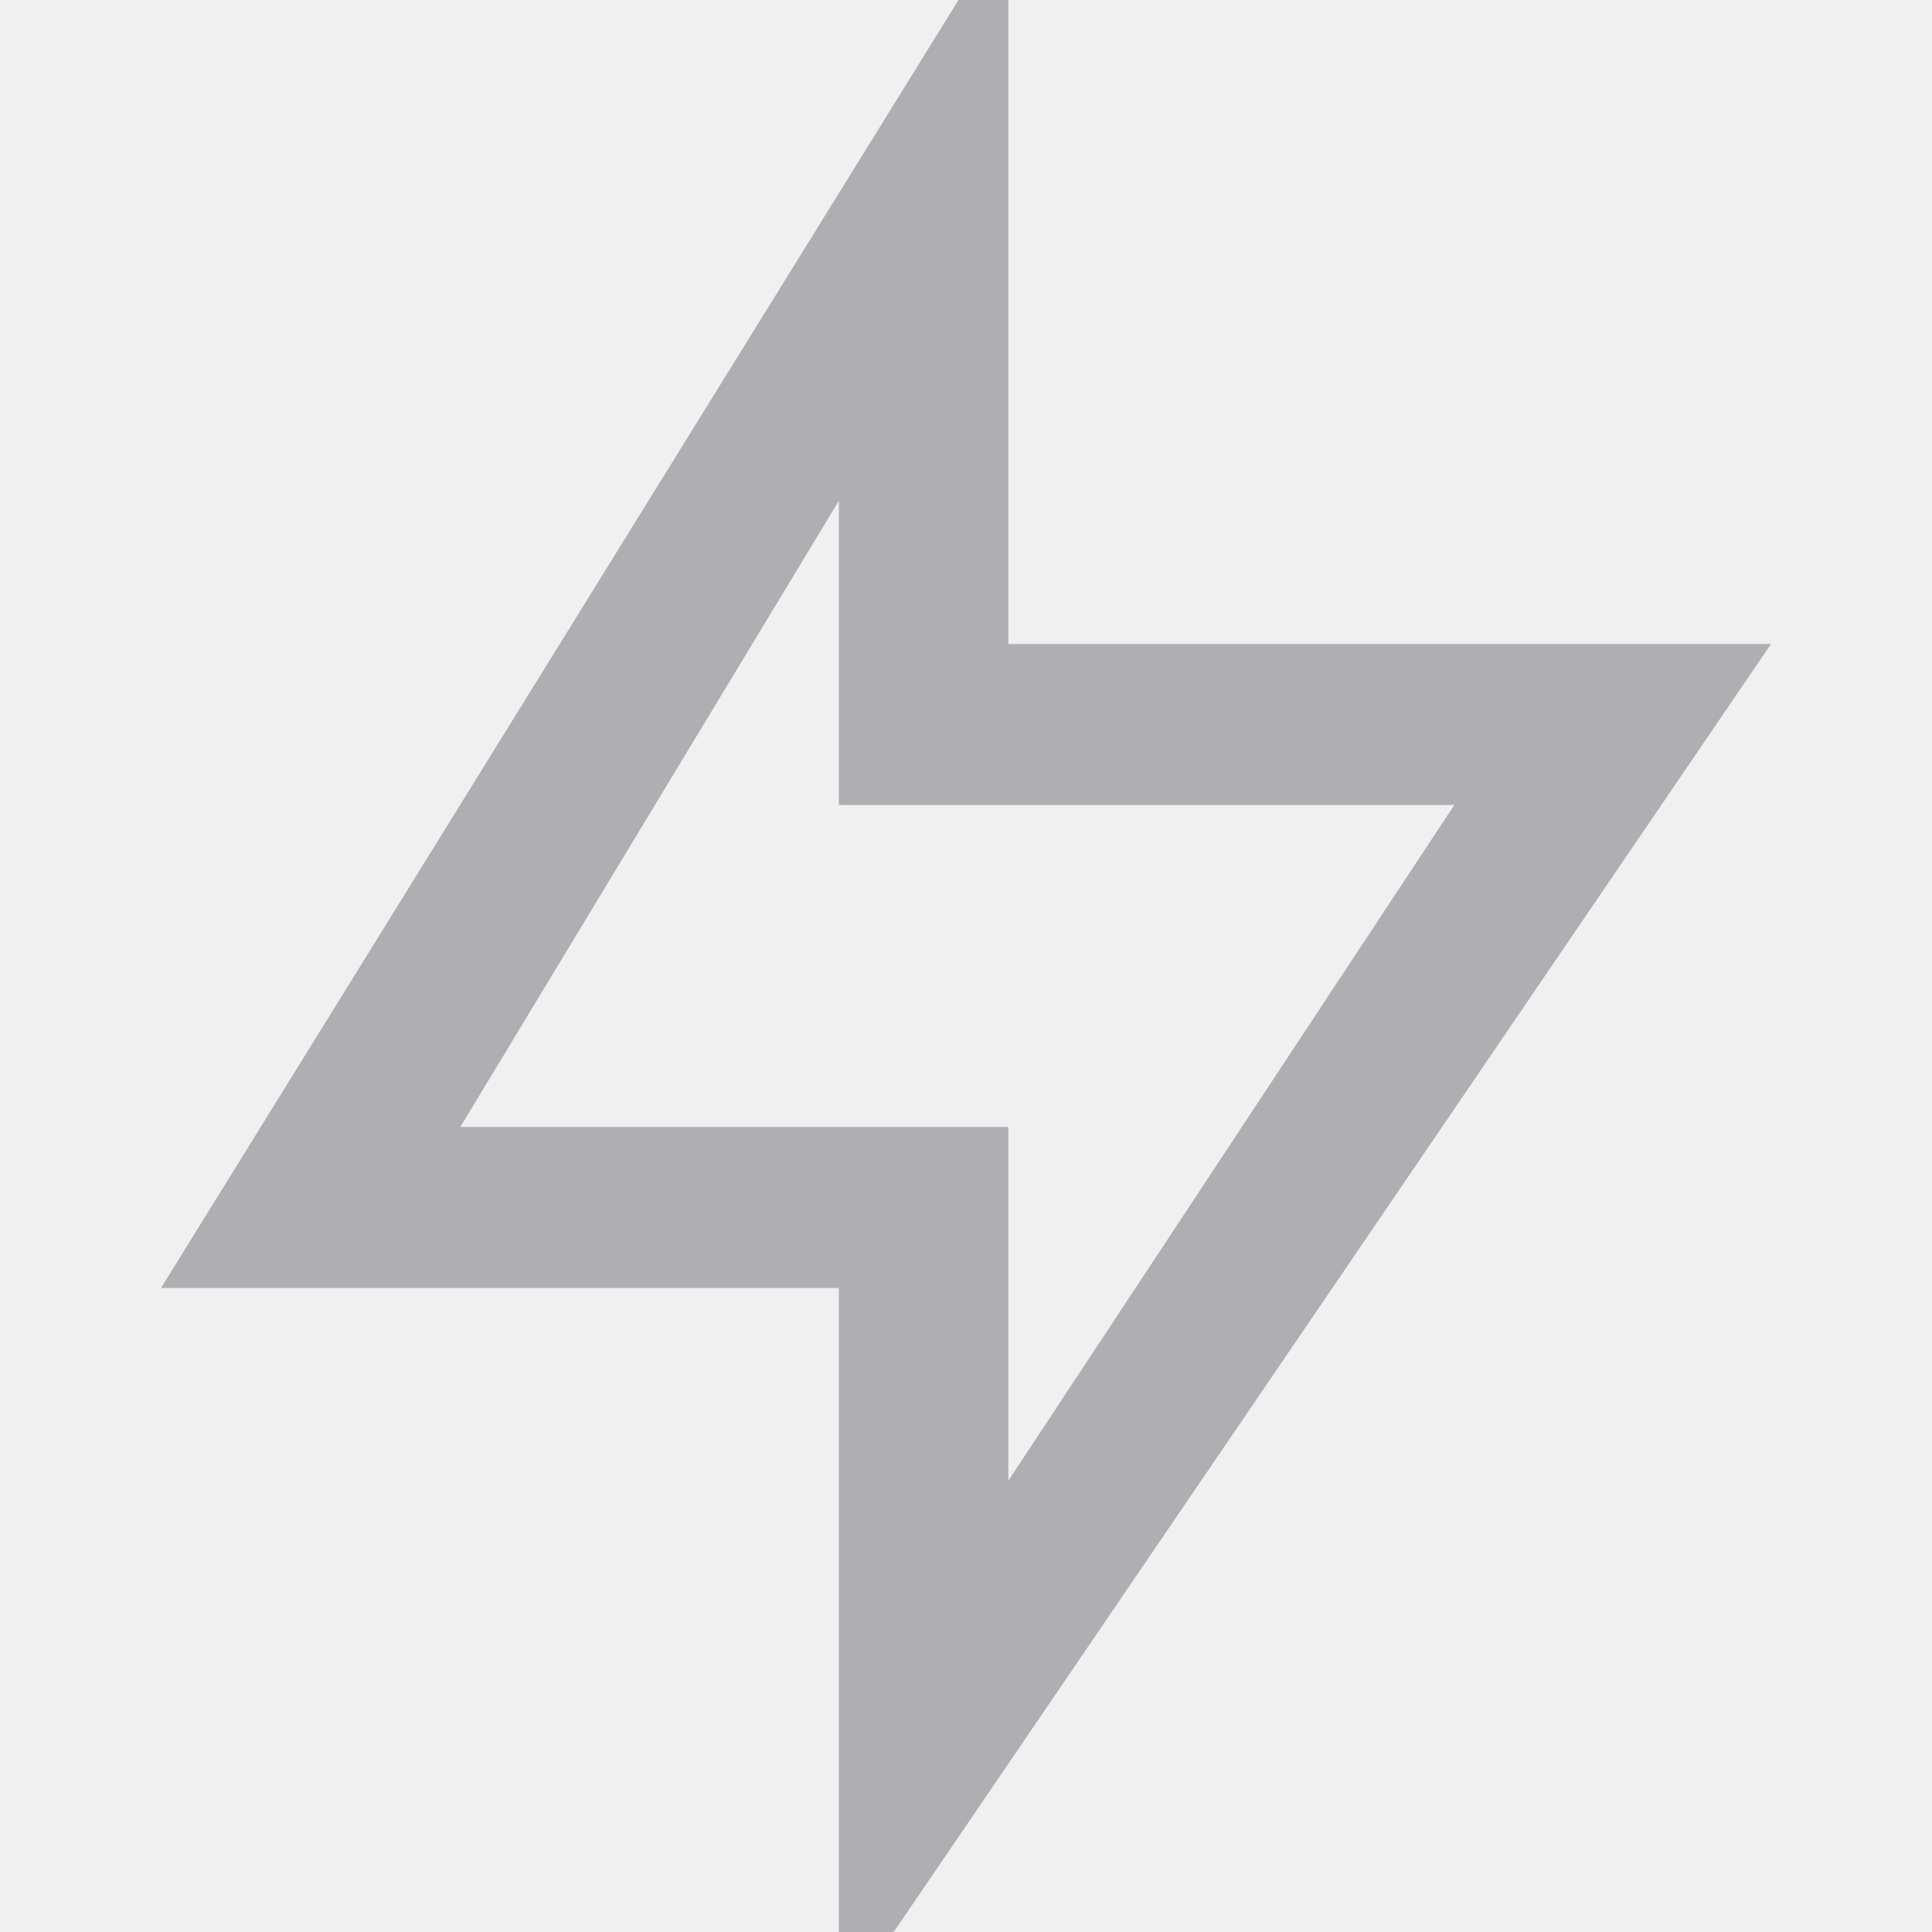
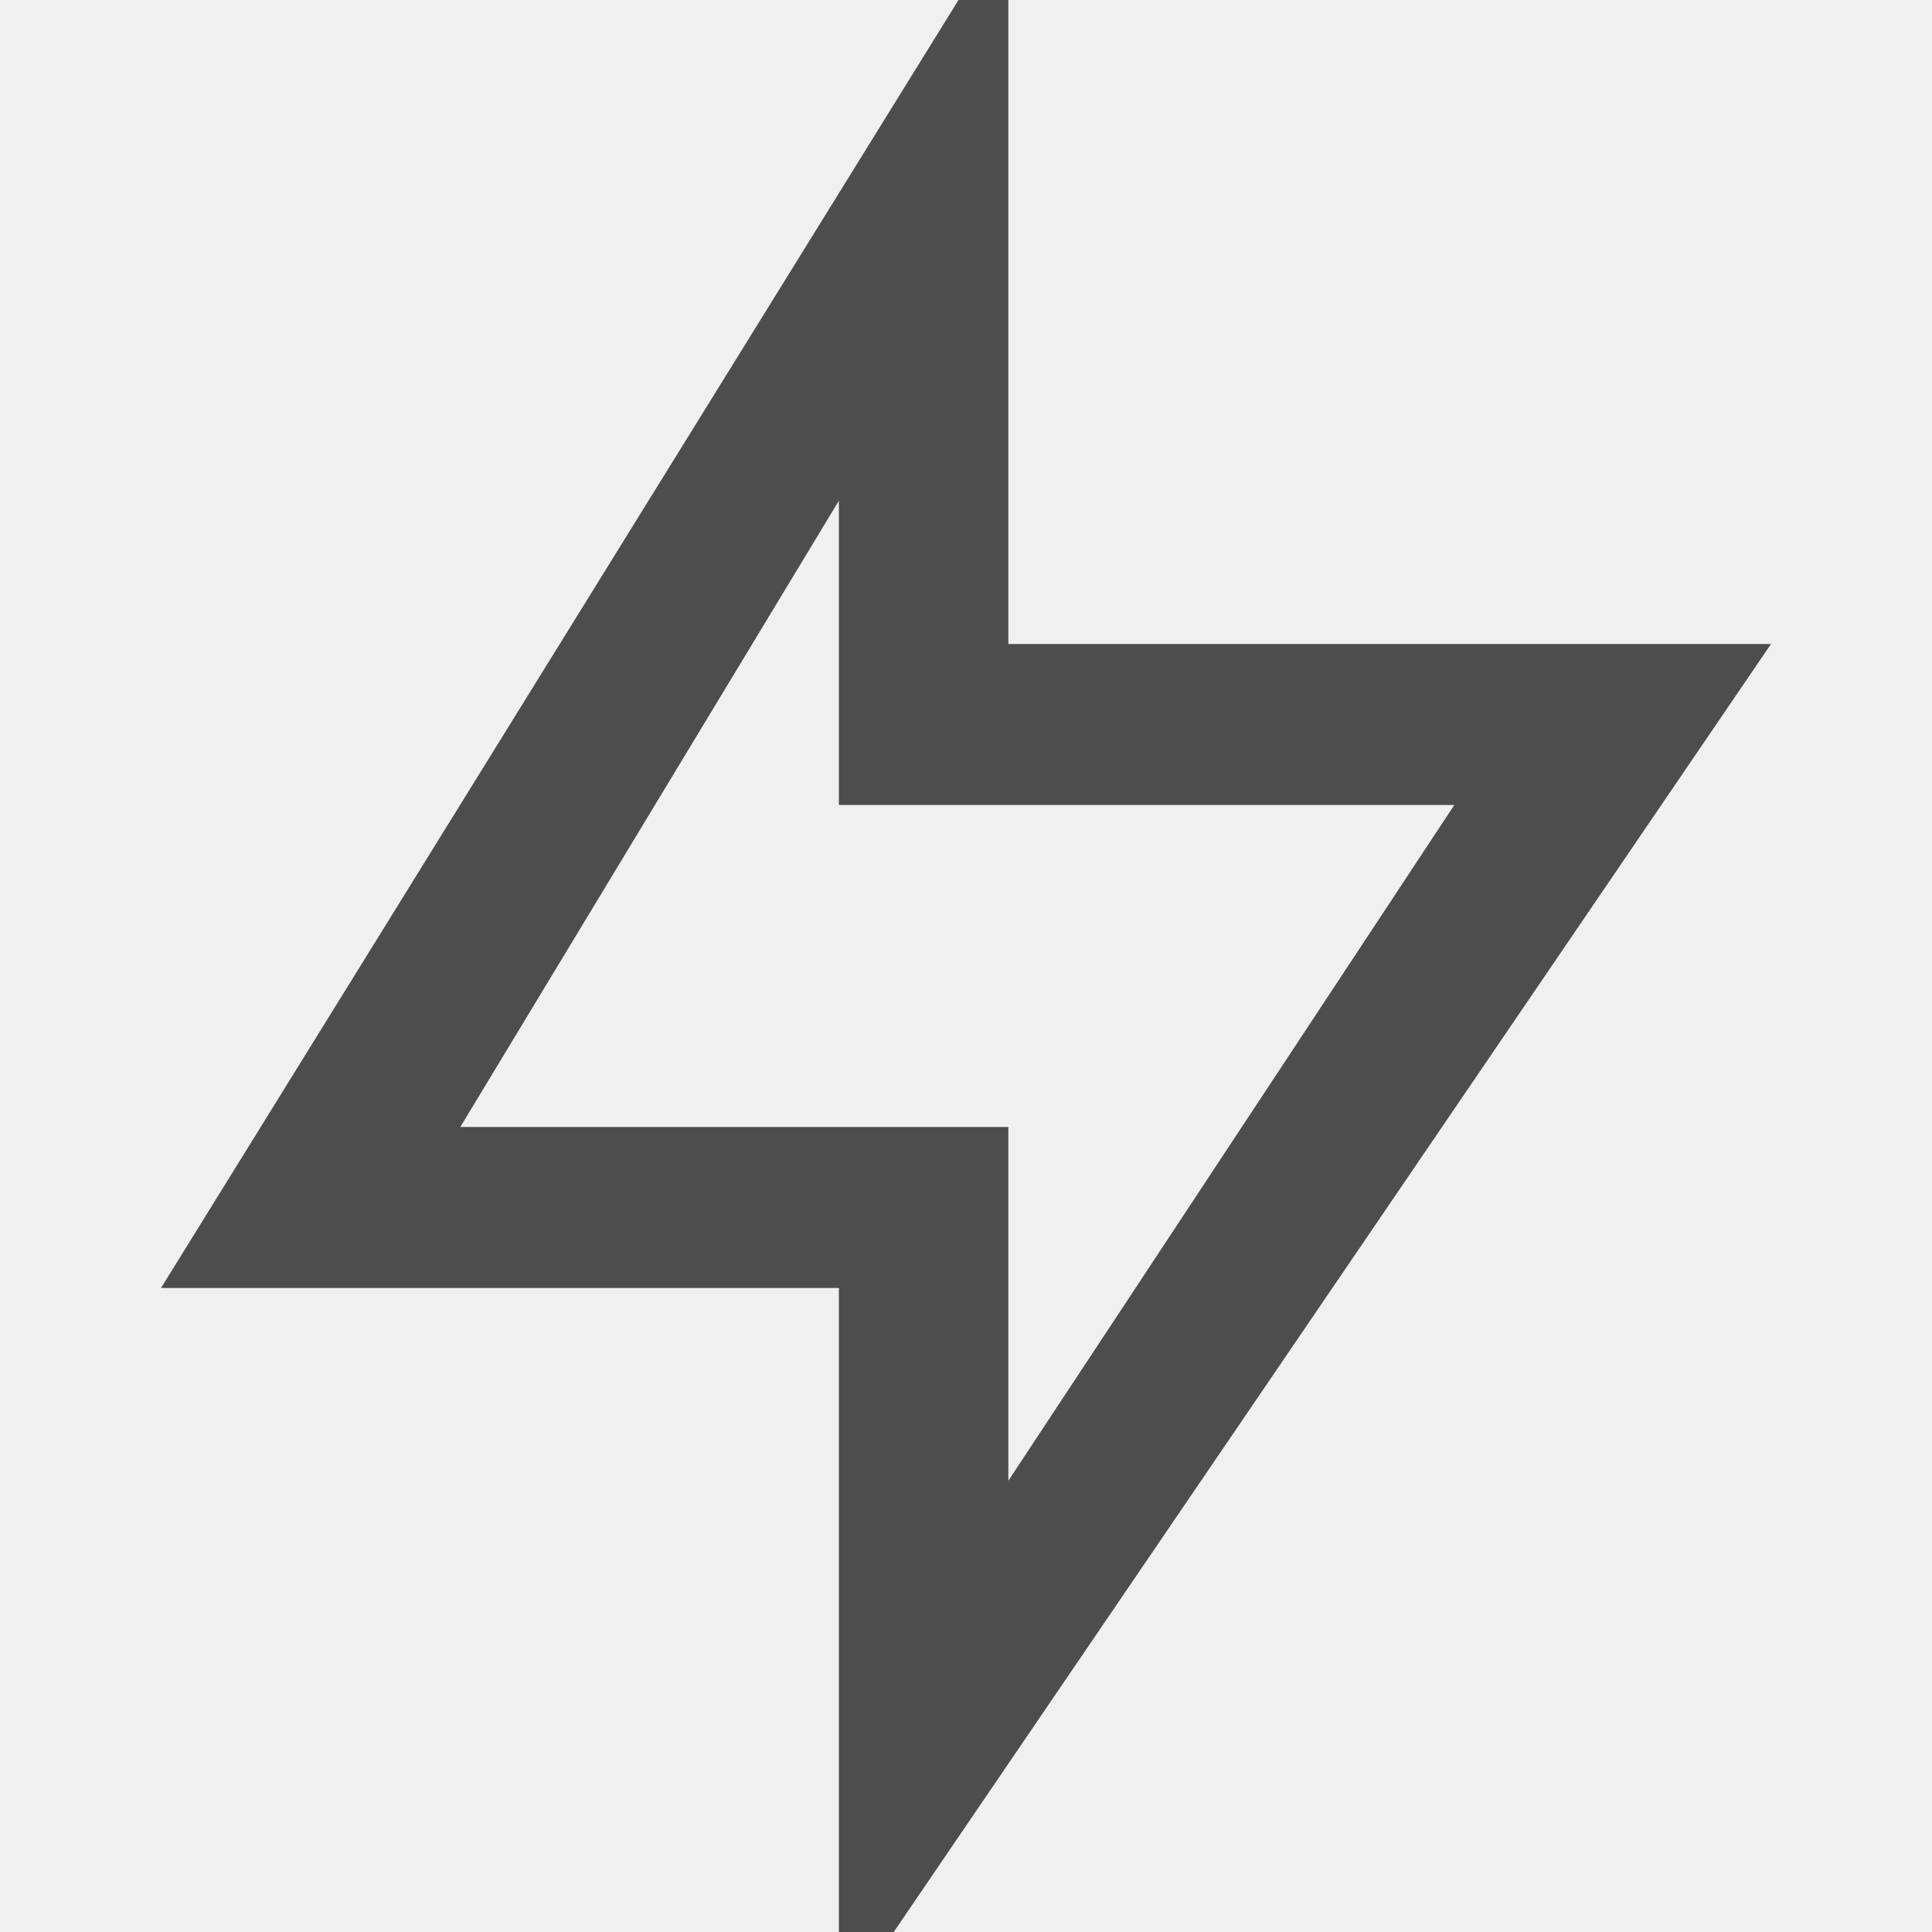
<svg xmlns="http://www.w3.org/2000/svg" width="24" height="24" viewBox="0 0 24 24" fill="none">
  <g clip-path="url(#clip0)">
-     <path d="M12.526 8H22L10.421 25V16H2L12.526 -1V8ZM10.421 10V6.22L5.718 14H12.526V18.394L18.066 10H10.421Z" fill="#AEAEB3" />
+     <path d="M12.526 8H22L10.421 25V16H2L12.526 -1V8ZM10.421 10V6.22L5.718 14H12.526V18.394L18.066 10H10.421Z" fill="#4D4D4D" />
  </g>
  <defs>
    <clipPath id="clip0">
      <rect width="24" height="24" fill="white" />
    </clipPath>
  </defs>
</svg>
